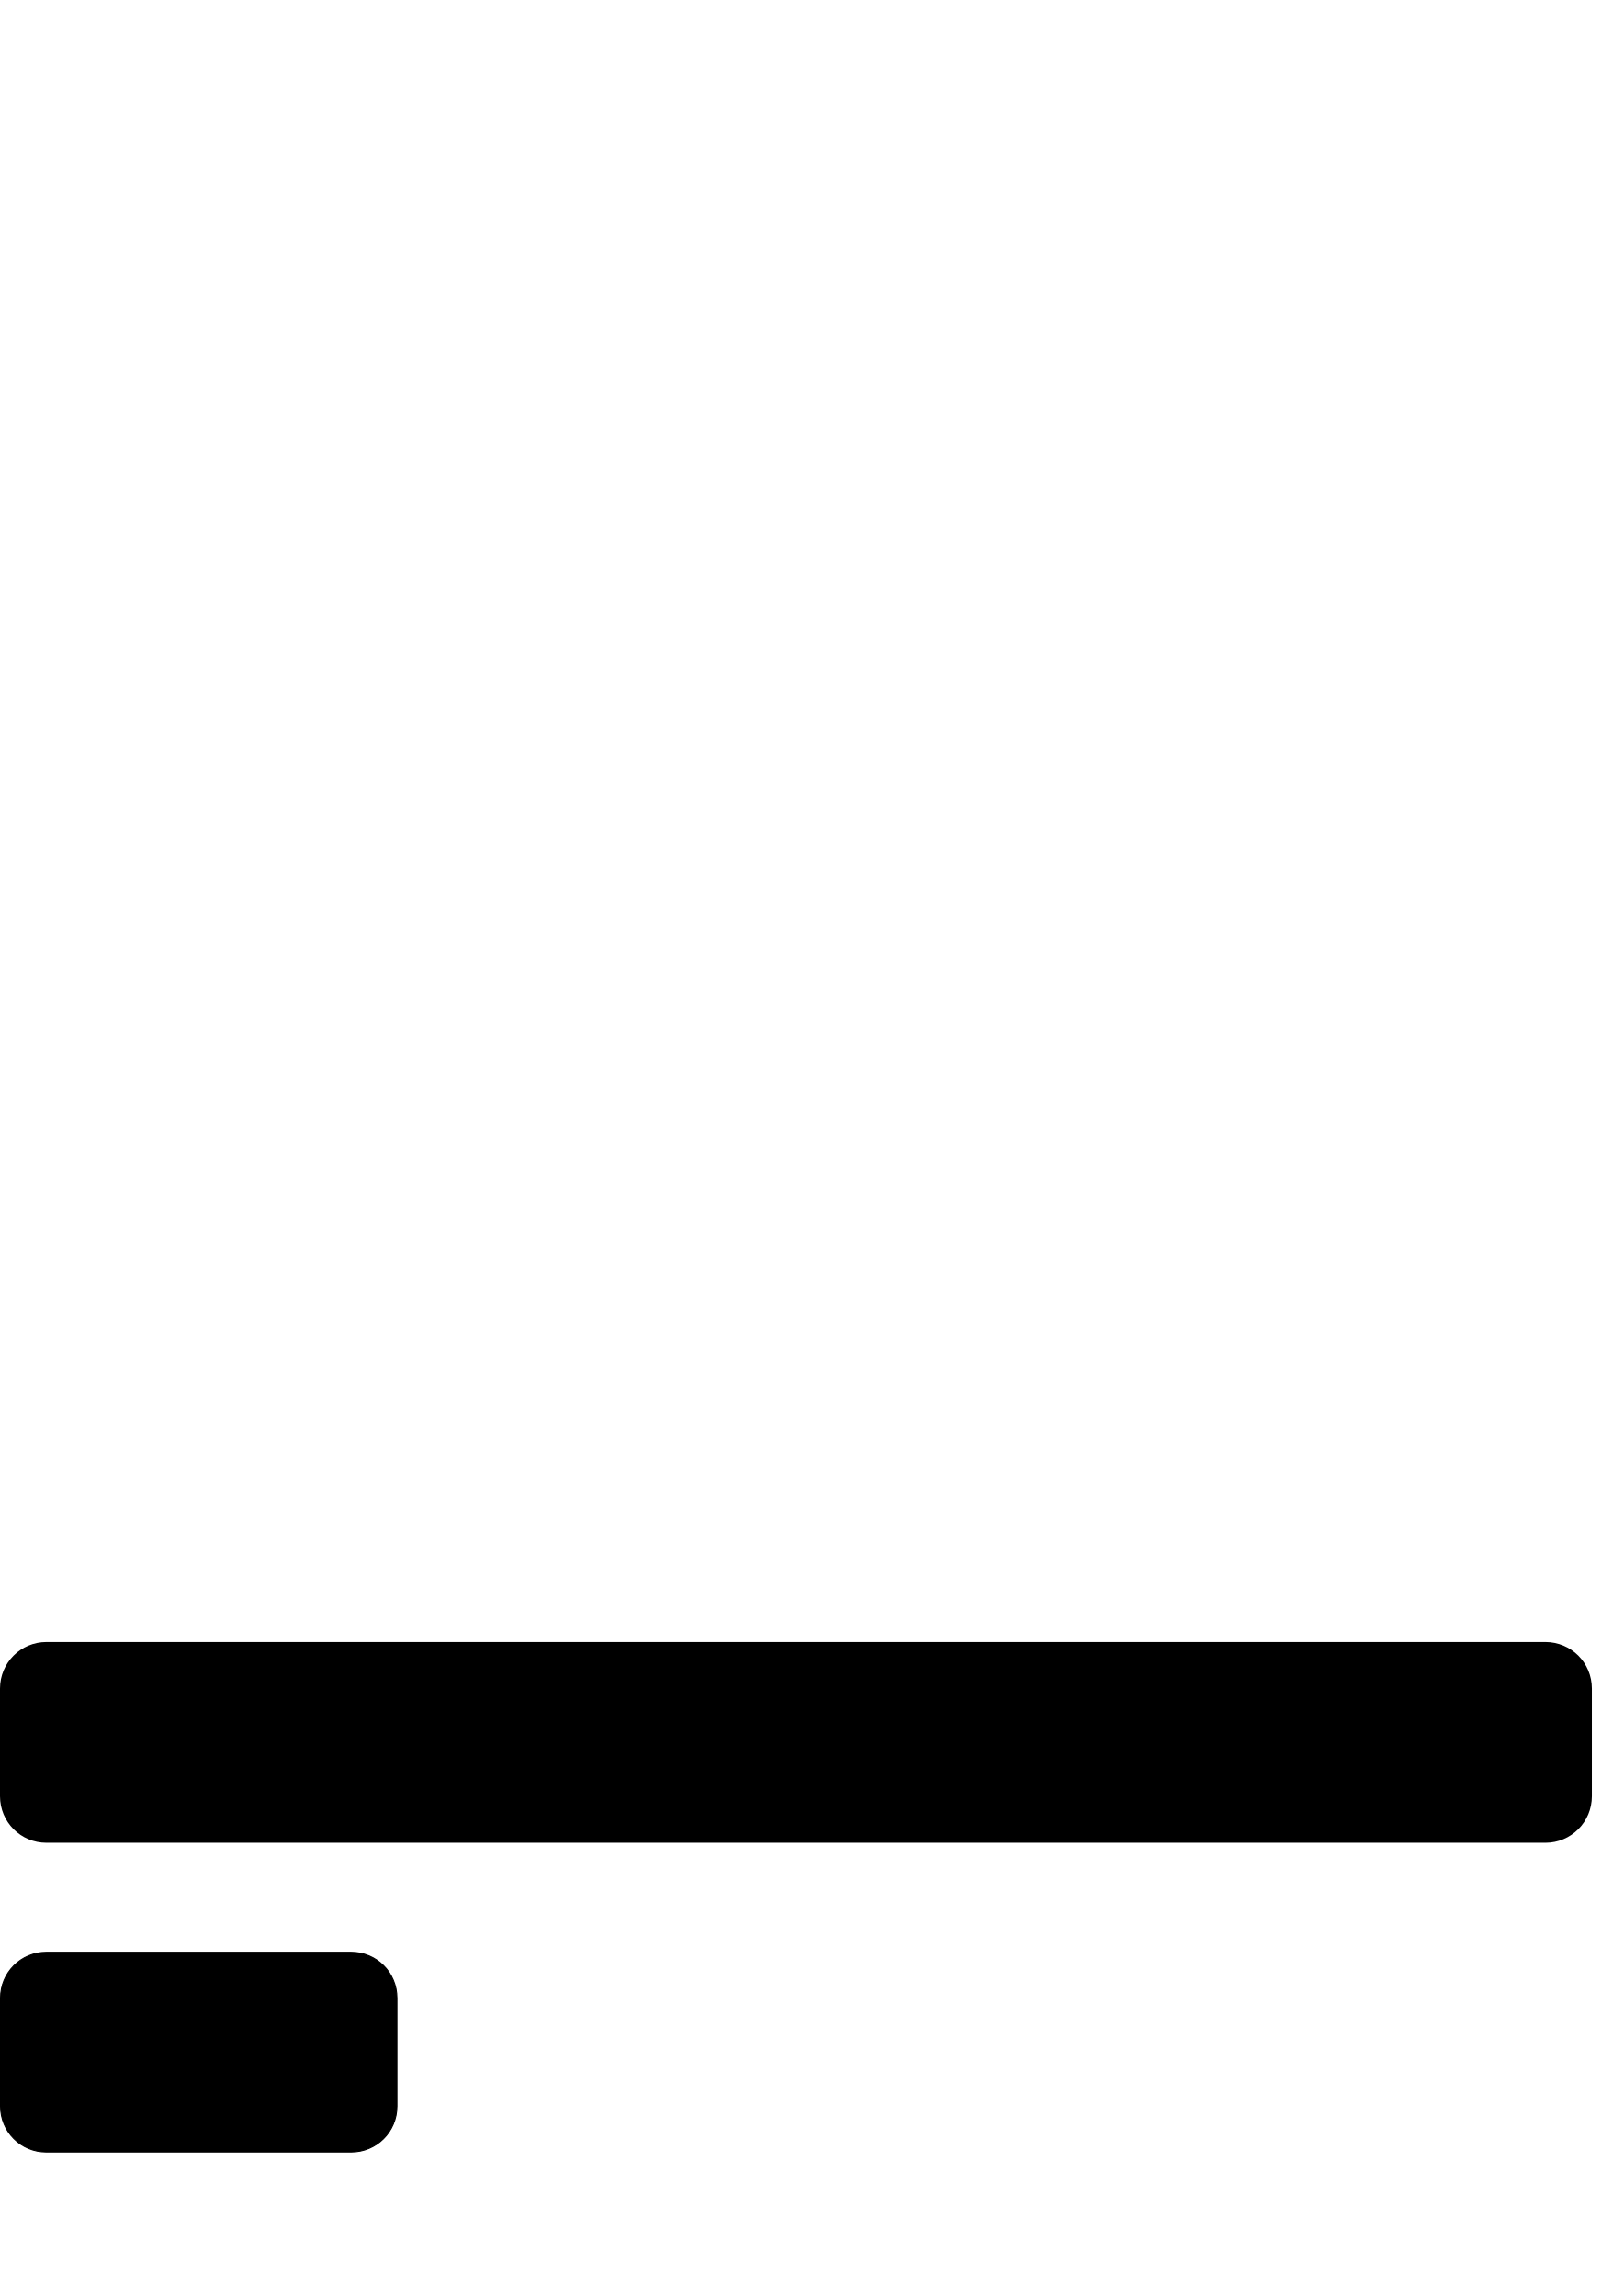
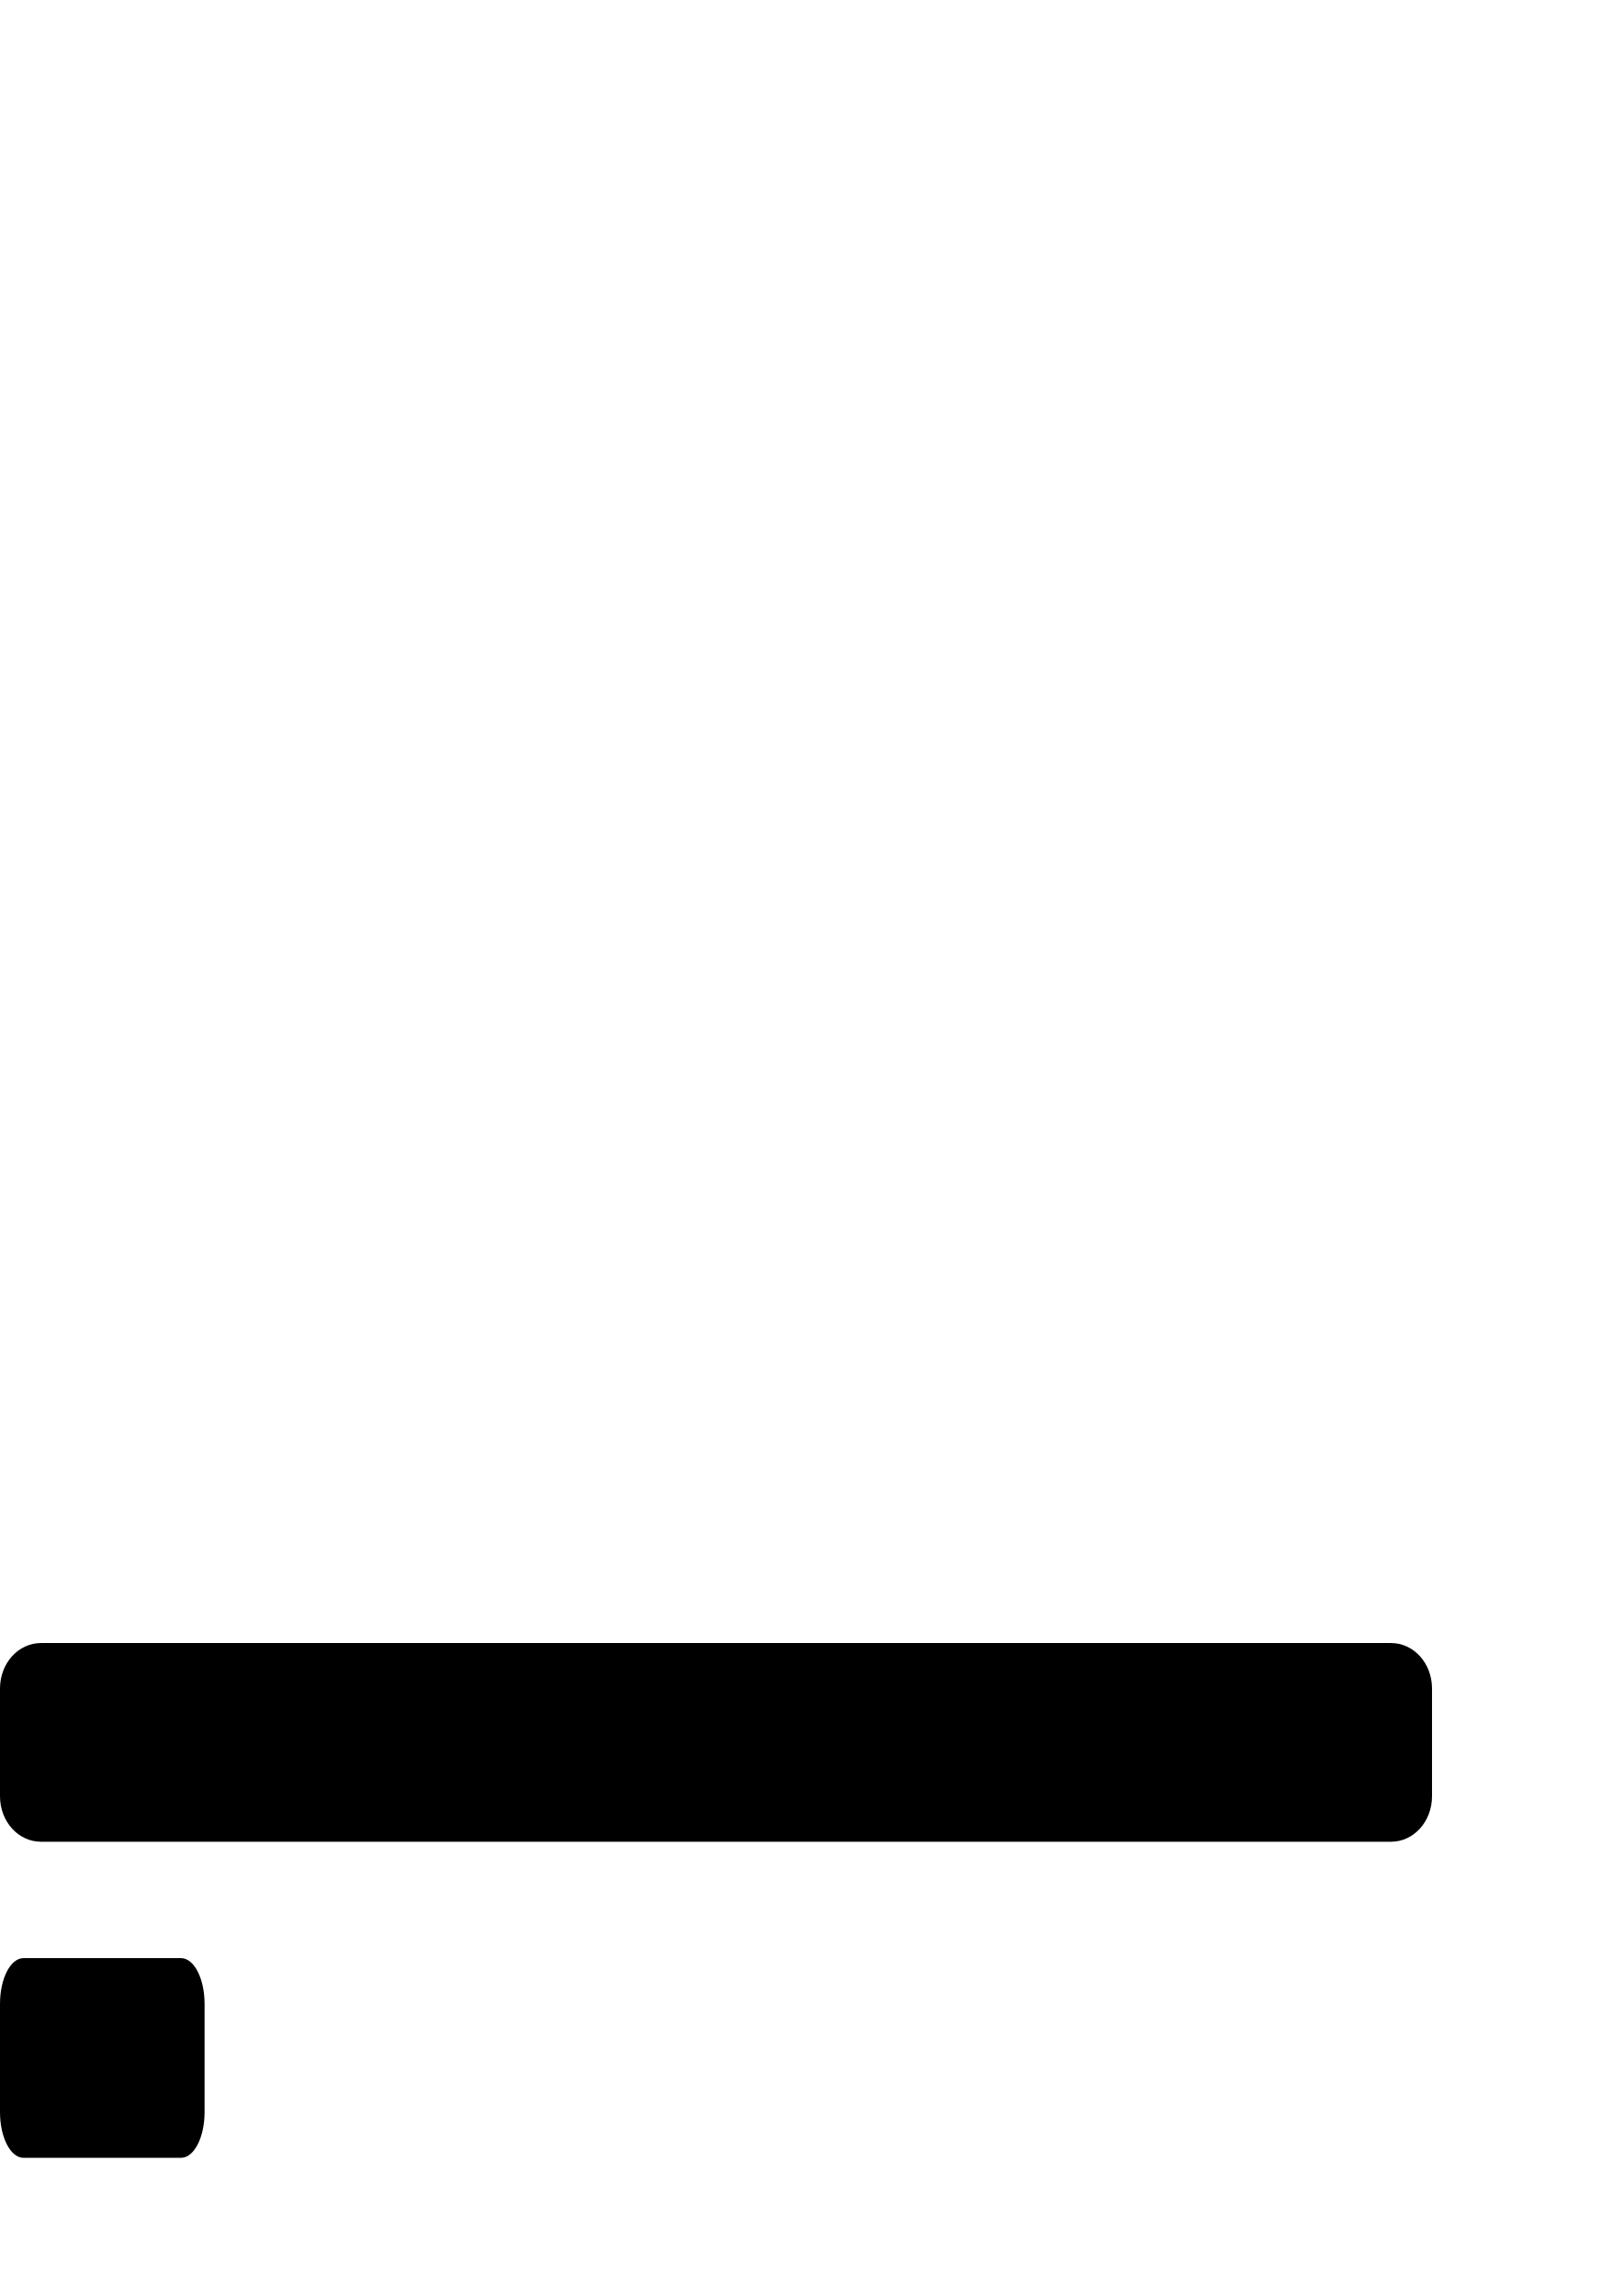
<svg xmlns="http://www.w3.org/2000/svg" width="210mm" height="297mm" id="svg2" version="1.1">
  <defs id="defs4" />
  <g id="layer1">
-     <g transform="matrix(0,1.25,1.25,0,-1.265138,802.7902)" id="g2993">
-       <g transform="scale(0.1,0.1)" id="g2995">
-         <path id="path2997" style="fill:#000000;fill-opacity:1;fill-rule:evenodd;stroke:none" d="m 181.801,6231.23 421.558,0 c 98.481,0 177.77,-79.26 177.77,-177.78 l 0,-5861.559 c 0,-98.481 -79.289,-177.77 -177.77,-177.77 l -421.558,0 C 83.281,14.121 3.98,93.41 3.98,191.891 l 0,5861.559 c 0,98.52 79.301,177.78 177.821,177.78" />
-         <path id="path2999" style="fill:none;stroke:#000000;stroke-width:8;stroke-linecap:butt;stroke-linejoin:miter;stroke-miterlimit:4;stroke-opacity:1;stroke-dasharray:none" d="m 181.801,6231.23 421.558,0 c 98.481,0 177.77,-79.26 177.77,-177.78 l 0,-5861.559 c 0,-98.481 -79.289,-177.77 -177.77,-177.77 l -421.558,0 C 83.281,14.121 3.98,93.41 3.98,191.891 l 0,5861.559 c 0,98.52 79.301,177.78 177.821,177.78 z" />
-       </g>
+     <g transform="matrix(0,1.25,1.125925,0,-1.58993,802.7902)" id="g2993">
+       <path d="m 18.18,623.123 42.156,0 c 9.848,0 17.777,-7.926 17.777,-17.778 l 0,-586.156 c 0,-9.848 -7.929,-17.777 -17.777,-17.777 l -42.156,0 c -9.852,0 -17.782,7.929 -17.782,17.777 l 0,586.156 c 0,9.852 7.93,17.778 17.782,17.778" style="fill:#000000;fill-opacity:1;fill-rule:evenodd;stroke:none" id="path2997" />
    </g>
-     <g transform="matrix(0,1.25,1.25,0,-1.252126,954.2256)" id="g3013">
-       <g transform="scale(0.1,0.1)" id="g3015">
-         <path id="path3017" style="fill:#000000;fill-opacity:1;fill-rule:evenodd;stroke:none" d="m 180.781,1562.18 423.438,0 c 99.101,0 178.871,-79.77 178.871,-178.83 l 0,-1192.498 C 783.09,91.789 703.32,12.02 604.219,12.02 l -423.438,0 C 81.68,12.02 1.91,91.789 1.91,190.852 l 0,1192.498 c 0,99.06 79.77,178.83 178.871,178.83" />
-         <path id="path3019" style="fill:none;stroke:#000000;stroke-width:4.005;stroke-linecap:butt;stroke-linejoin:miter;stroke-miterlimit:4;stroke-opacity:1;stroke-dasharray:none" d="m 180.781,1562.18 423.438,0 c 99.101,0 178.871,-79.77 178.871,-178.83 l 0,-1192.498 C 783.09,91.789 703.32,12.02 604.219,12.02 l -423.438,0 C 81.68,12.02 1.91,91.789 1.91,190.852 l 0,1192.498 c 0,99.06 79.77,178.83 178.871,178.83 z" />
-       </g>
-     </g>
+     <path id="path3017" style="fill:#000000;fill-opacity:1;fill-rule:evenodd;stroke:none" d="m 100,979.68 0,52.93 c 0,12.388 -5.146,22.359 -11.536,22.359 l -76.927,0 C 5.146,1054.969 0,1044.998 0,1032.61 l 0,-52.93 c 0,-12.388 5.146,-22.359 11.536,-22.359 l 76.927,0 c 6.39,0 11.536,9.971 11.536,22.359" />
  </g>
</svg>
